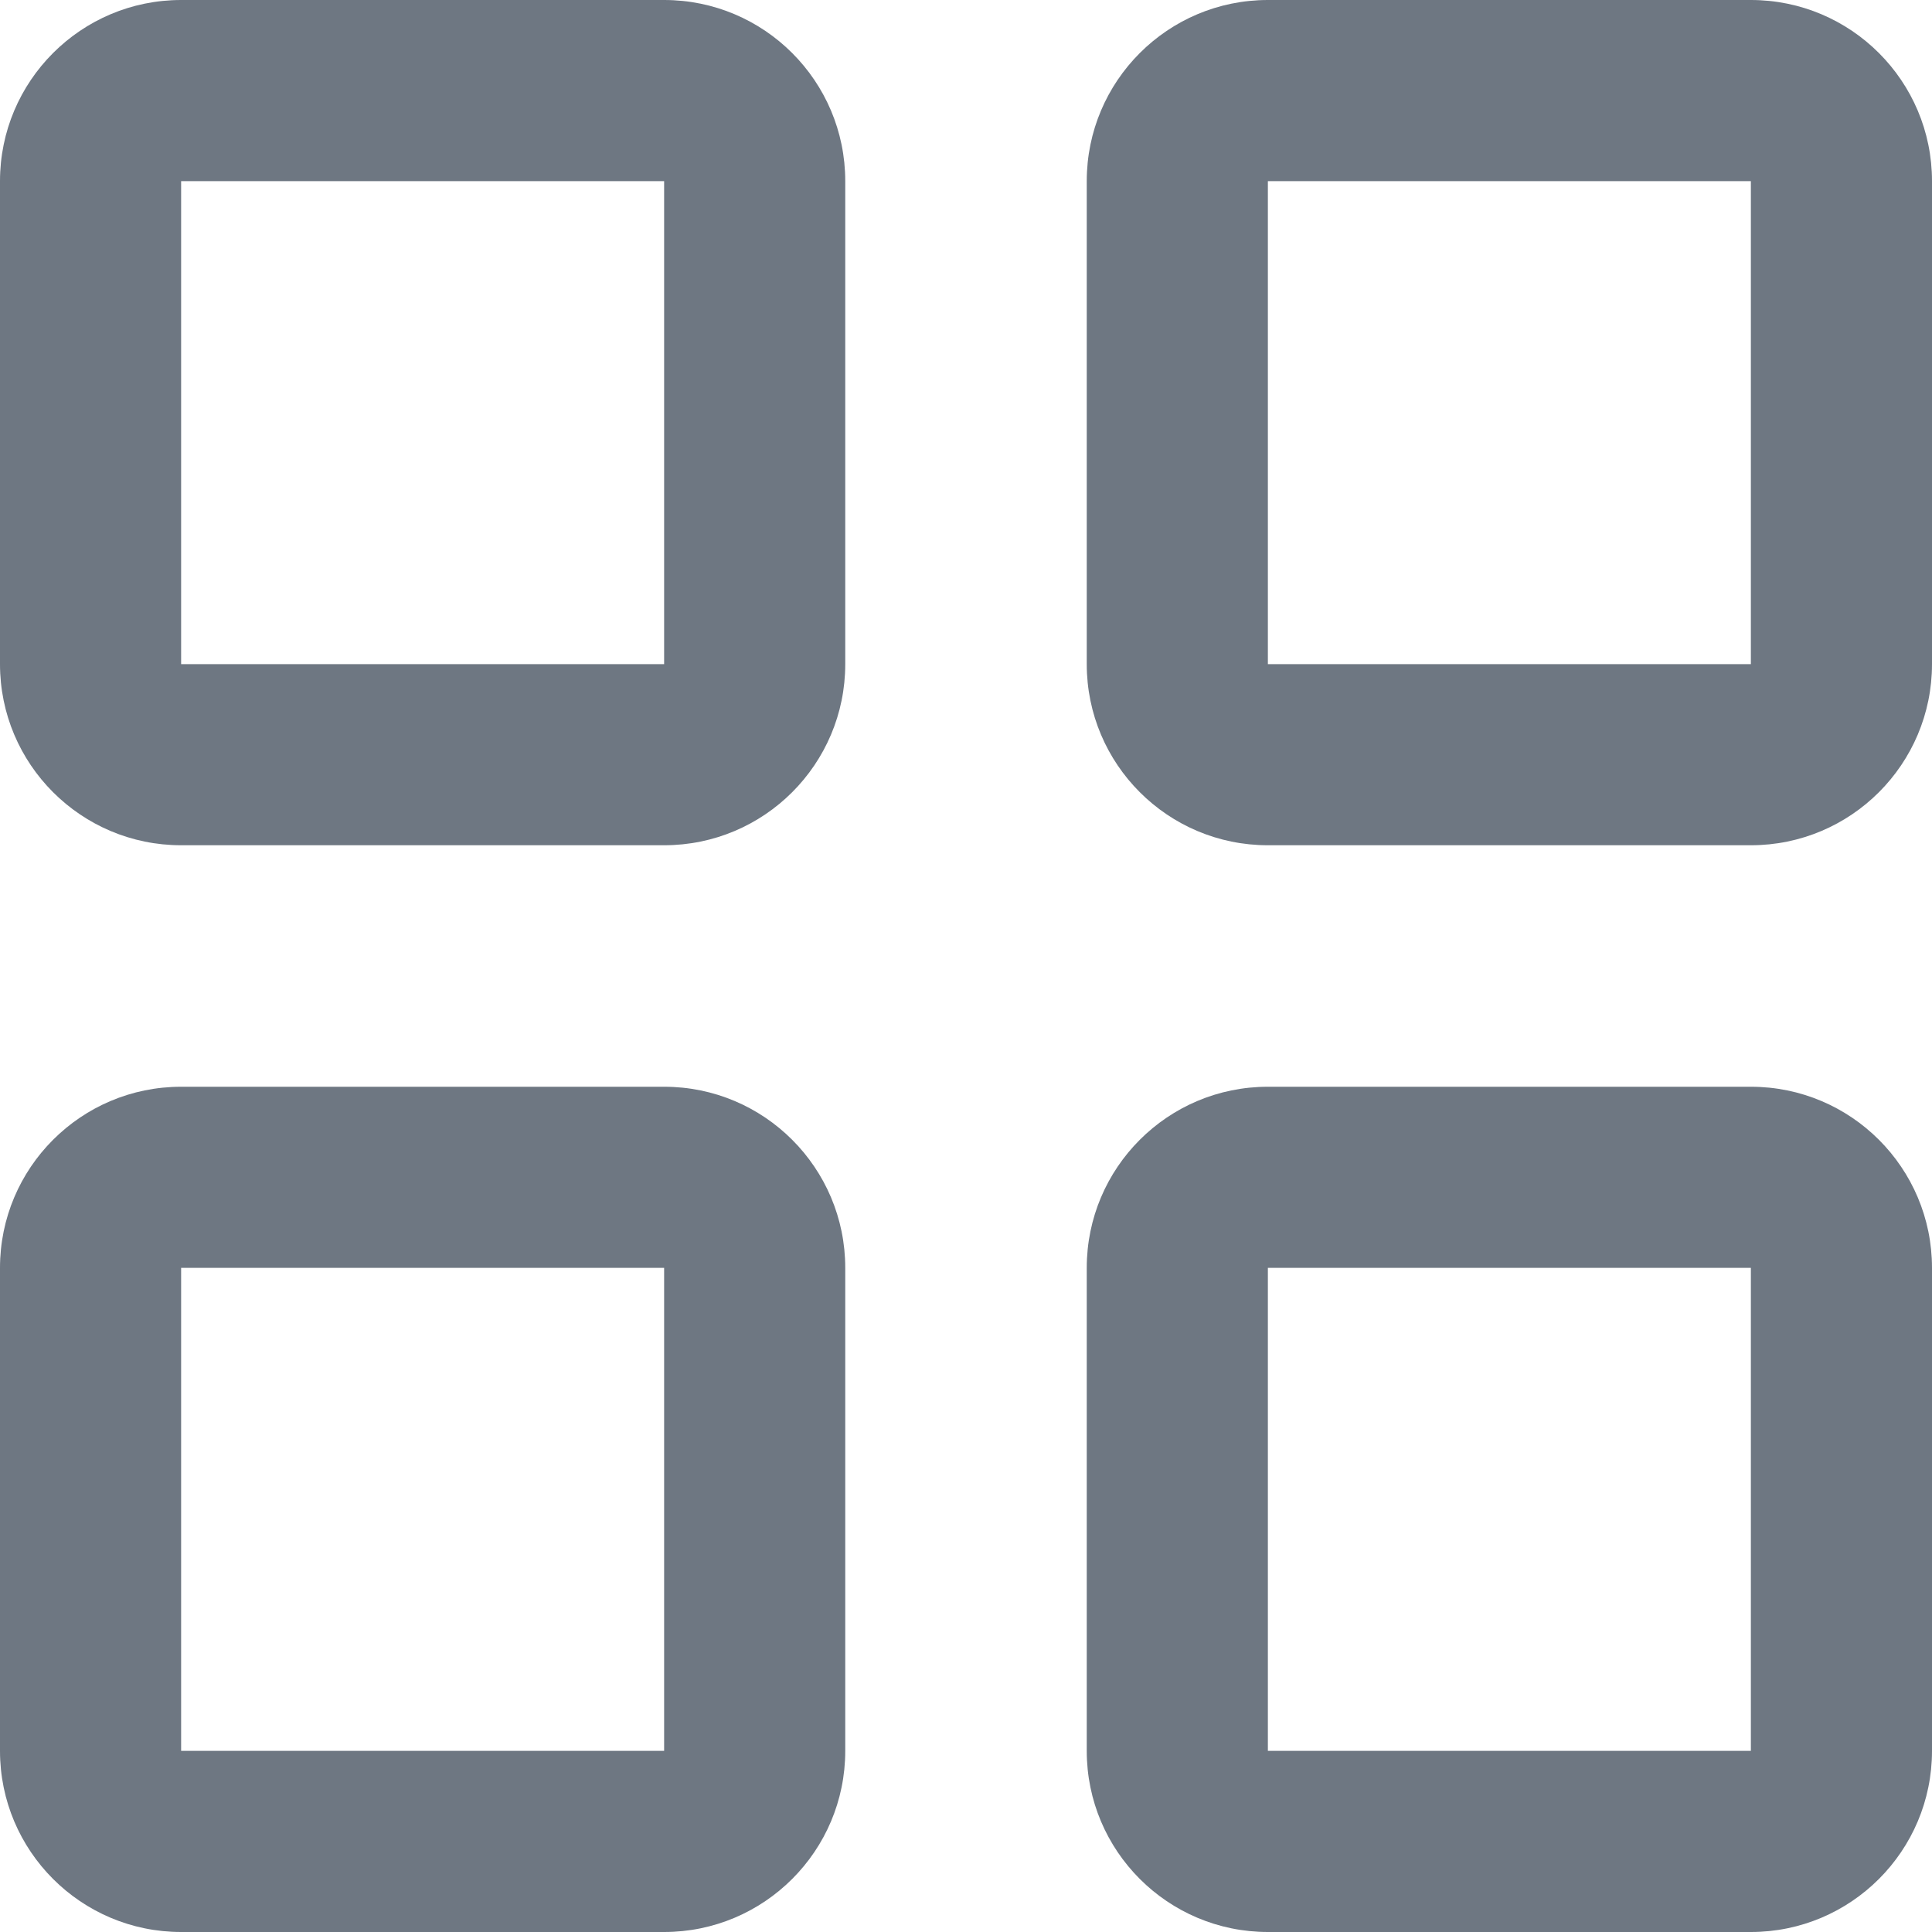
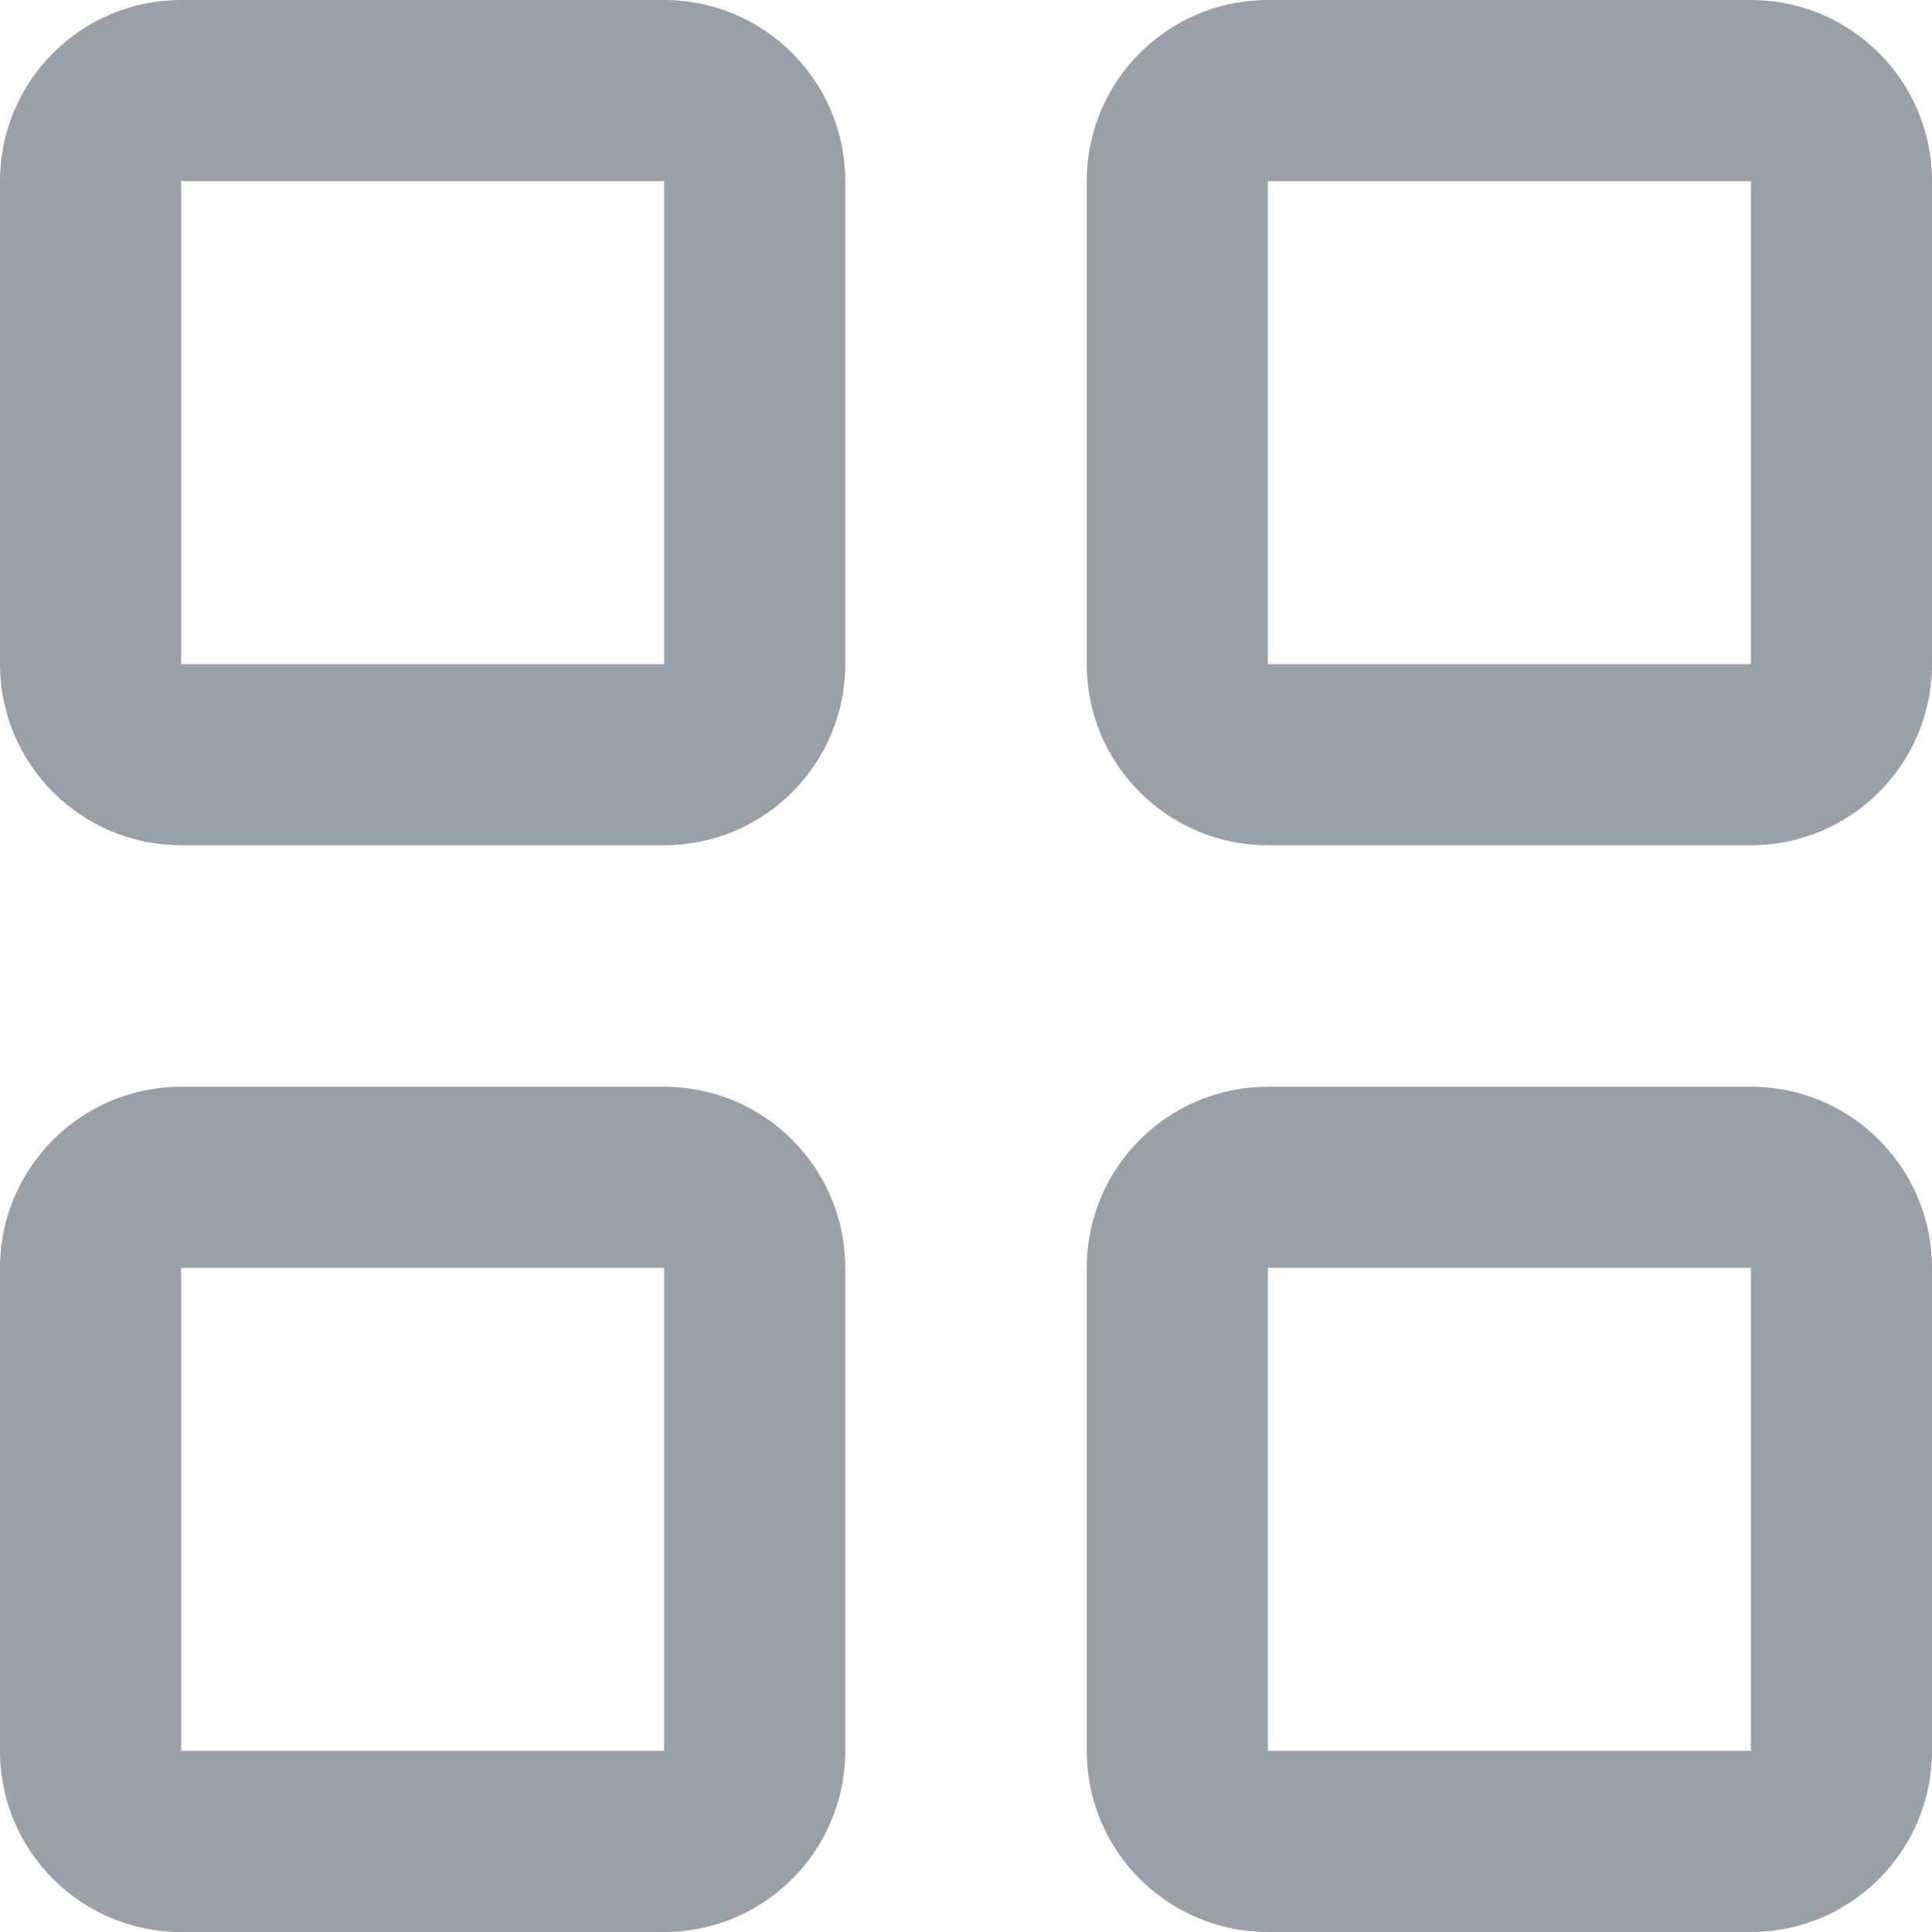
- <svg xmlns="http://www.w3.org/2000/svg" width="16" height="16" viewBox="0 0 16 16">
+ <svg xmlns="http://www.w3.org/2000/svg" viewBox="0 0 16 16">
  <g id="Grid" opacity="0.7">
-     <path id="Path_20" data-name="Path 20" d="M16.5,12.5h-4v4h4Zm-4-1.5h4A1.5,1.5,0,0,1,18,12.5v4A1.5,1.5,0,0,1,16.5,18h-4A1.5,1.5,0,0,1,11,16.5v-4A1.5,1.5,0,0,1,12.5,11Z" transform="translate(-2 -2)" fill="#303d4d" fill-rule="evenodd" />
-     <path id="Path_21" data-name="Path 21" d="M7.5,3.5h-4v4h4Zm9,0h-4v4h4Zm-9,9h-4v4h4ZM7.5,2h-4A1.5,1.5,0,0,0,2,3.5v4A1.5,1.5,0,0,0,3.5,9h4A1.5,1.5,0,0,0,9,7.5v-4A1.5,1.5,0,0,0,7.5,2Zm9,0h-4A1.5,1.5,0,0,0,11,3.5v4A1.5,1.5,0,0,0,12.5,9h4A1.5,1.5,0,0,0,18,7.5v-4A1.5,1.5,0,0,0,16.5,2Zm-13,9h4A1.5,1.5,0,0,1,9,12.5v4A1.5,1.5,0,0,1,7.5,18h-4A1.5,1.5,0,0,1,2,16.5v-4A1.5,1.5,0,0,1,3.5,11Z" transform="translate(-2 -2)" fill="#303d4d" fill-rule="evenodd" />
+     <path id="Path_20" data-name="Path 20" d="M16.5,12.5h-4v4h4Zm-4-1.5h4A1.5,1.5,0,0,1,18,12.5v4A1.5,1.5,0,0,1,16.5,18h-4A1.5,1.5,0,0,1,11,16.5v-4A1.5,1.5,0,0,1,12.5,11Z" transform="translate(-2 -2)" fill="#6e7782" fill-rule="evenodd" />
+     <path id="Path_21" data-name="Path 21" d="M7.5,3.5h-4v4h4Zm9,0h-4v4h4Zm-9,9h-4v4h4ZM7.5,2h-4A1.5,1.5,0,0,0,2,3.5v4A1.5,1.5,0,0,0,3.5,9h4A1.5,1.5,0,0,0,9,7.5v-4A1.5,1.5,0,0,0,7.5,2Zm9,0h-4A1.5,1.5,0,0,0,11,3.5v4A1.5,1.5,0,0,0,12.5,9h4A1.5,1.5,0,0,0,18,7.5v-4A1.5,1.5,0,0,0,16.5,2Zm-13,9h4A1.5,1.5,0,0,1,9,12.5v4A1.5,1.5,0,0,1,7.5,18h-4A1.5,1.5,0,0,1,2,16.5v-4A1.5,1.5,0,0,1,3.5,11Z" transform="translate(-2 -2)" fill="#6e7782" fill-rule="evenodd" />
  </g>
</svg>
